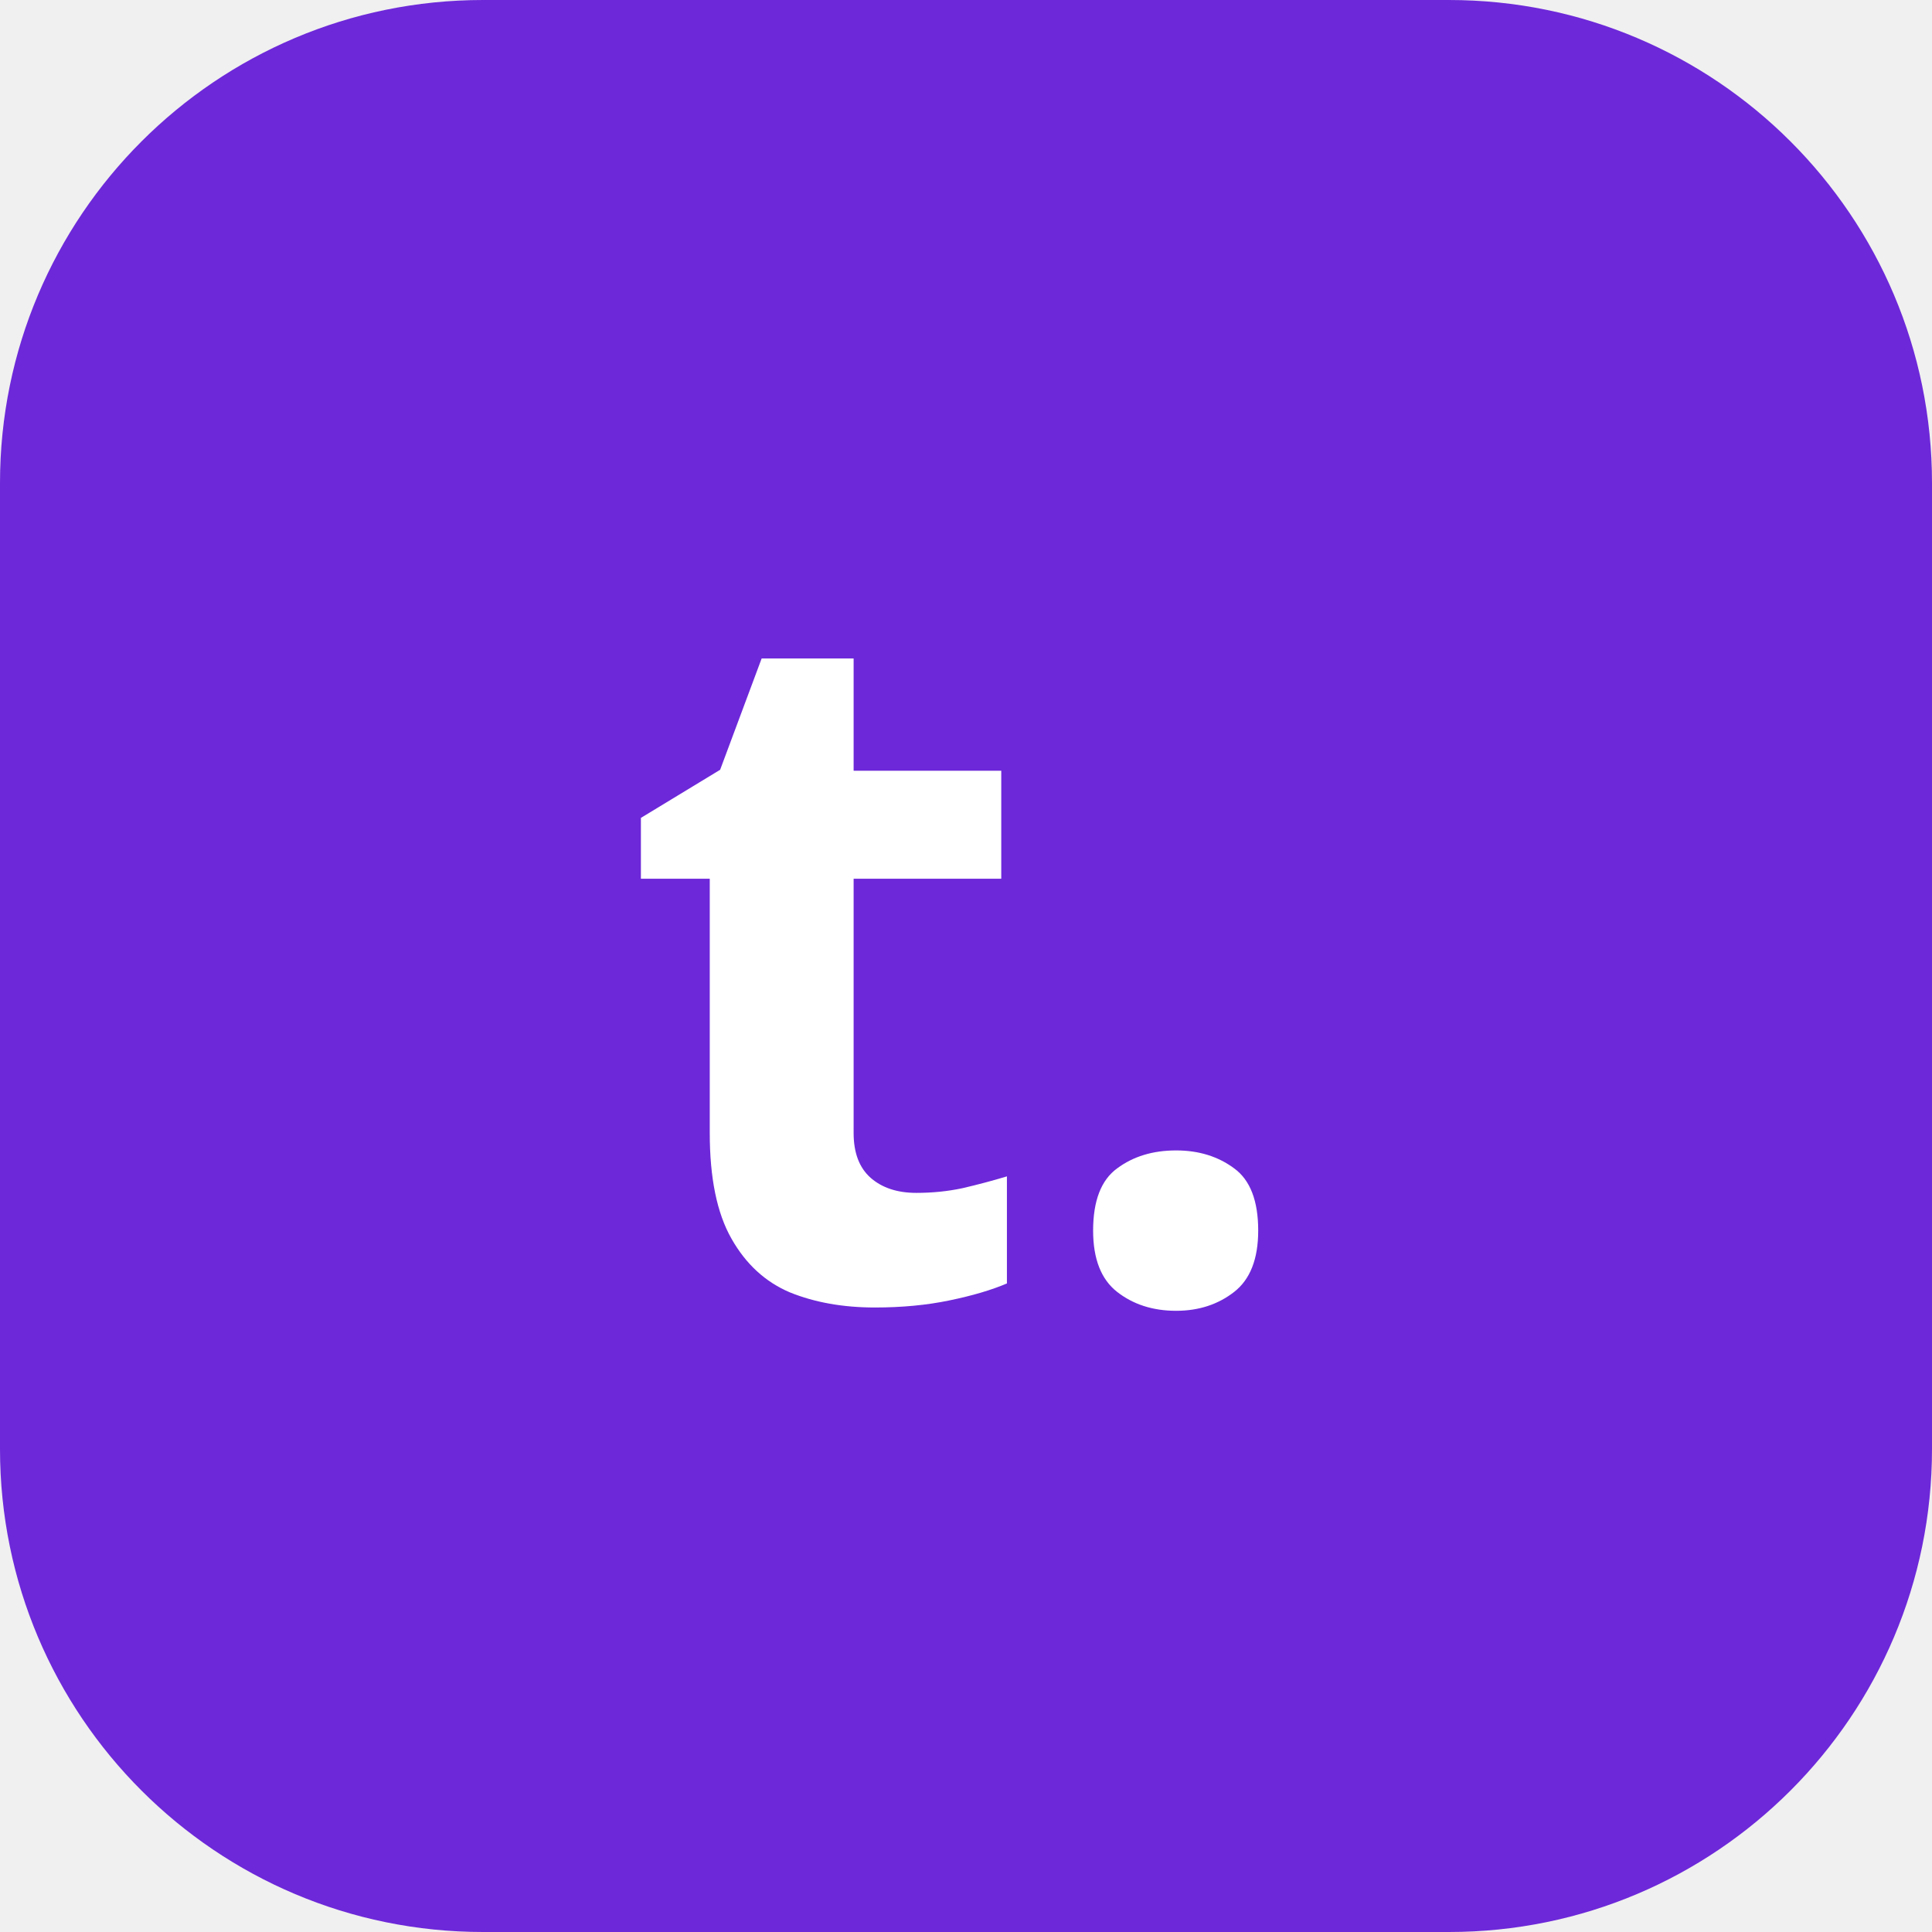
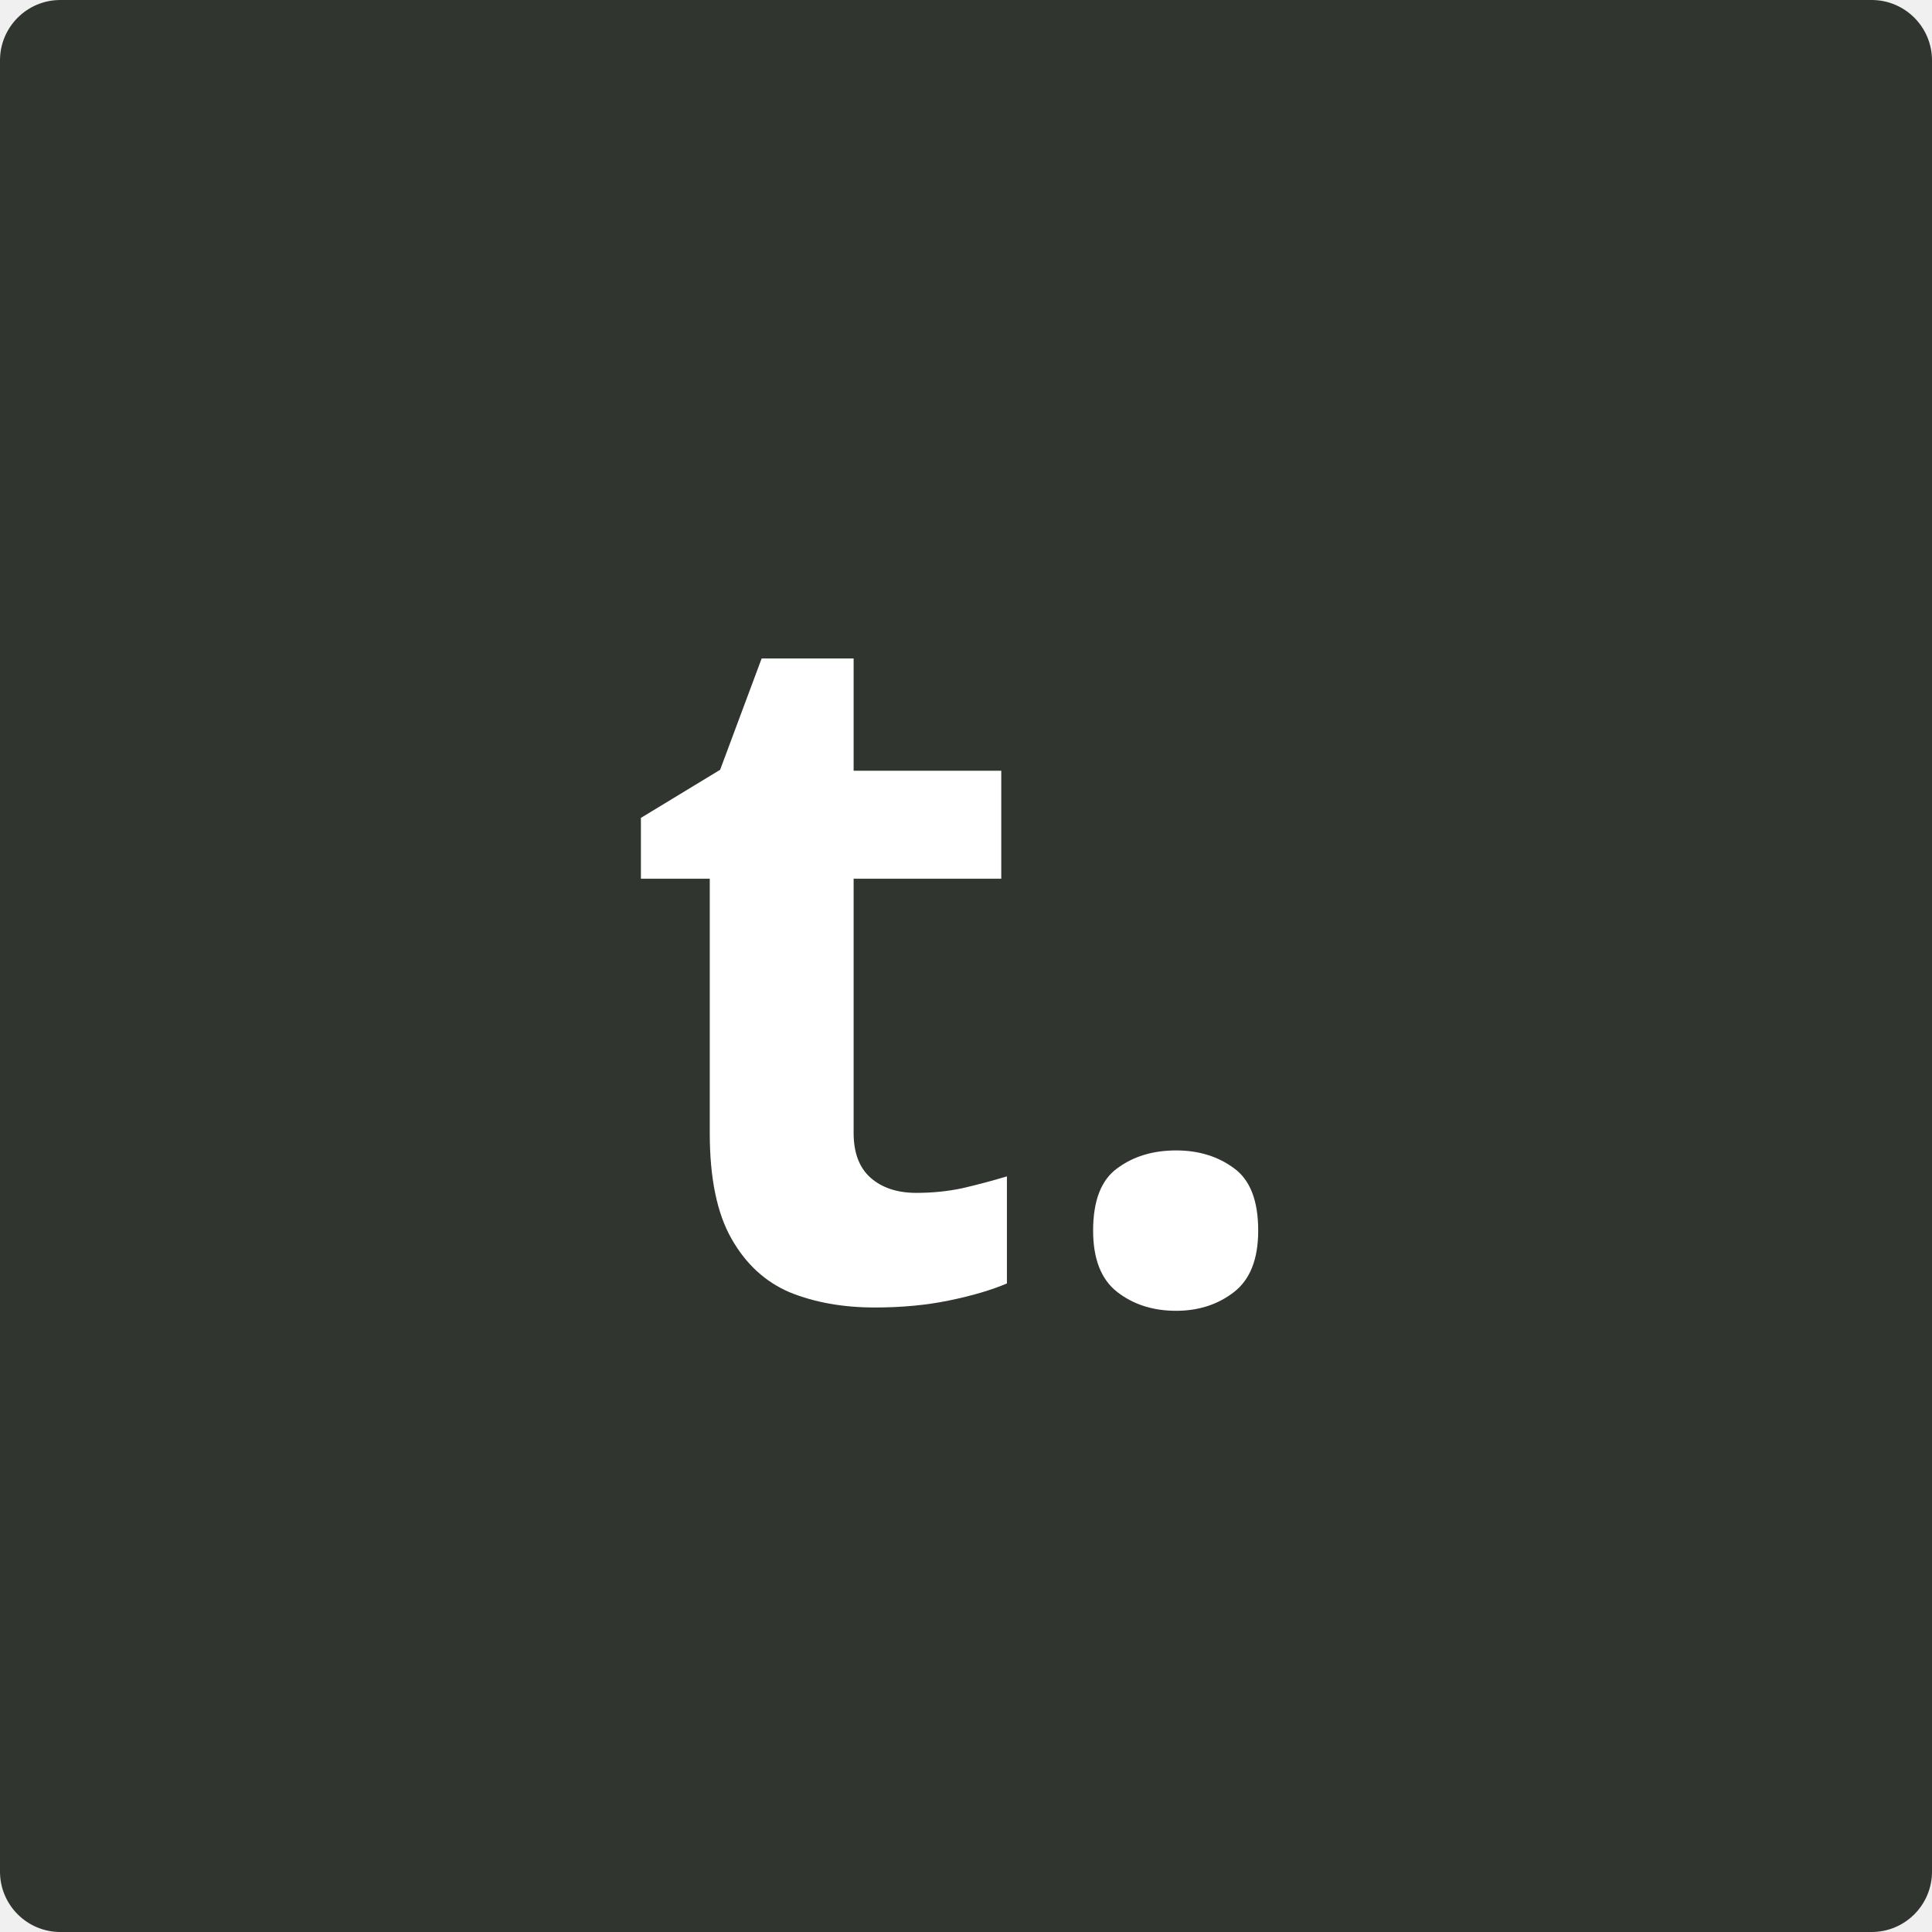
<svg xmlns="http://www.w3.org/2000/svg" viewBox="0 0 64 64">
-   <rect width="64" height="64" rx="16" fill="#6d28d9" />
+   <rect width="64" height="64" rx="2" fill="#30362f" />
  <text x="32" y="43" text-anchor="middle" font-family="sans-serif" font-size="32" font-weight="700" fill="white">t.</text>
</svg>
